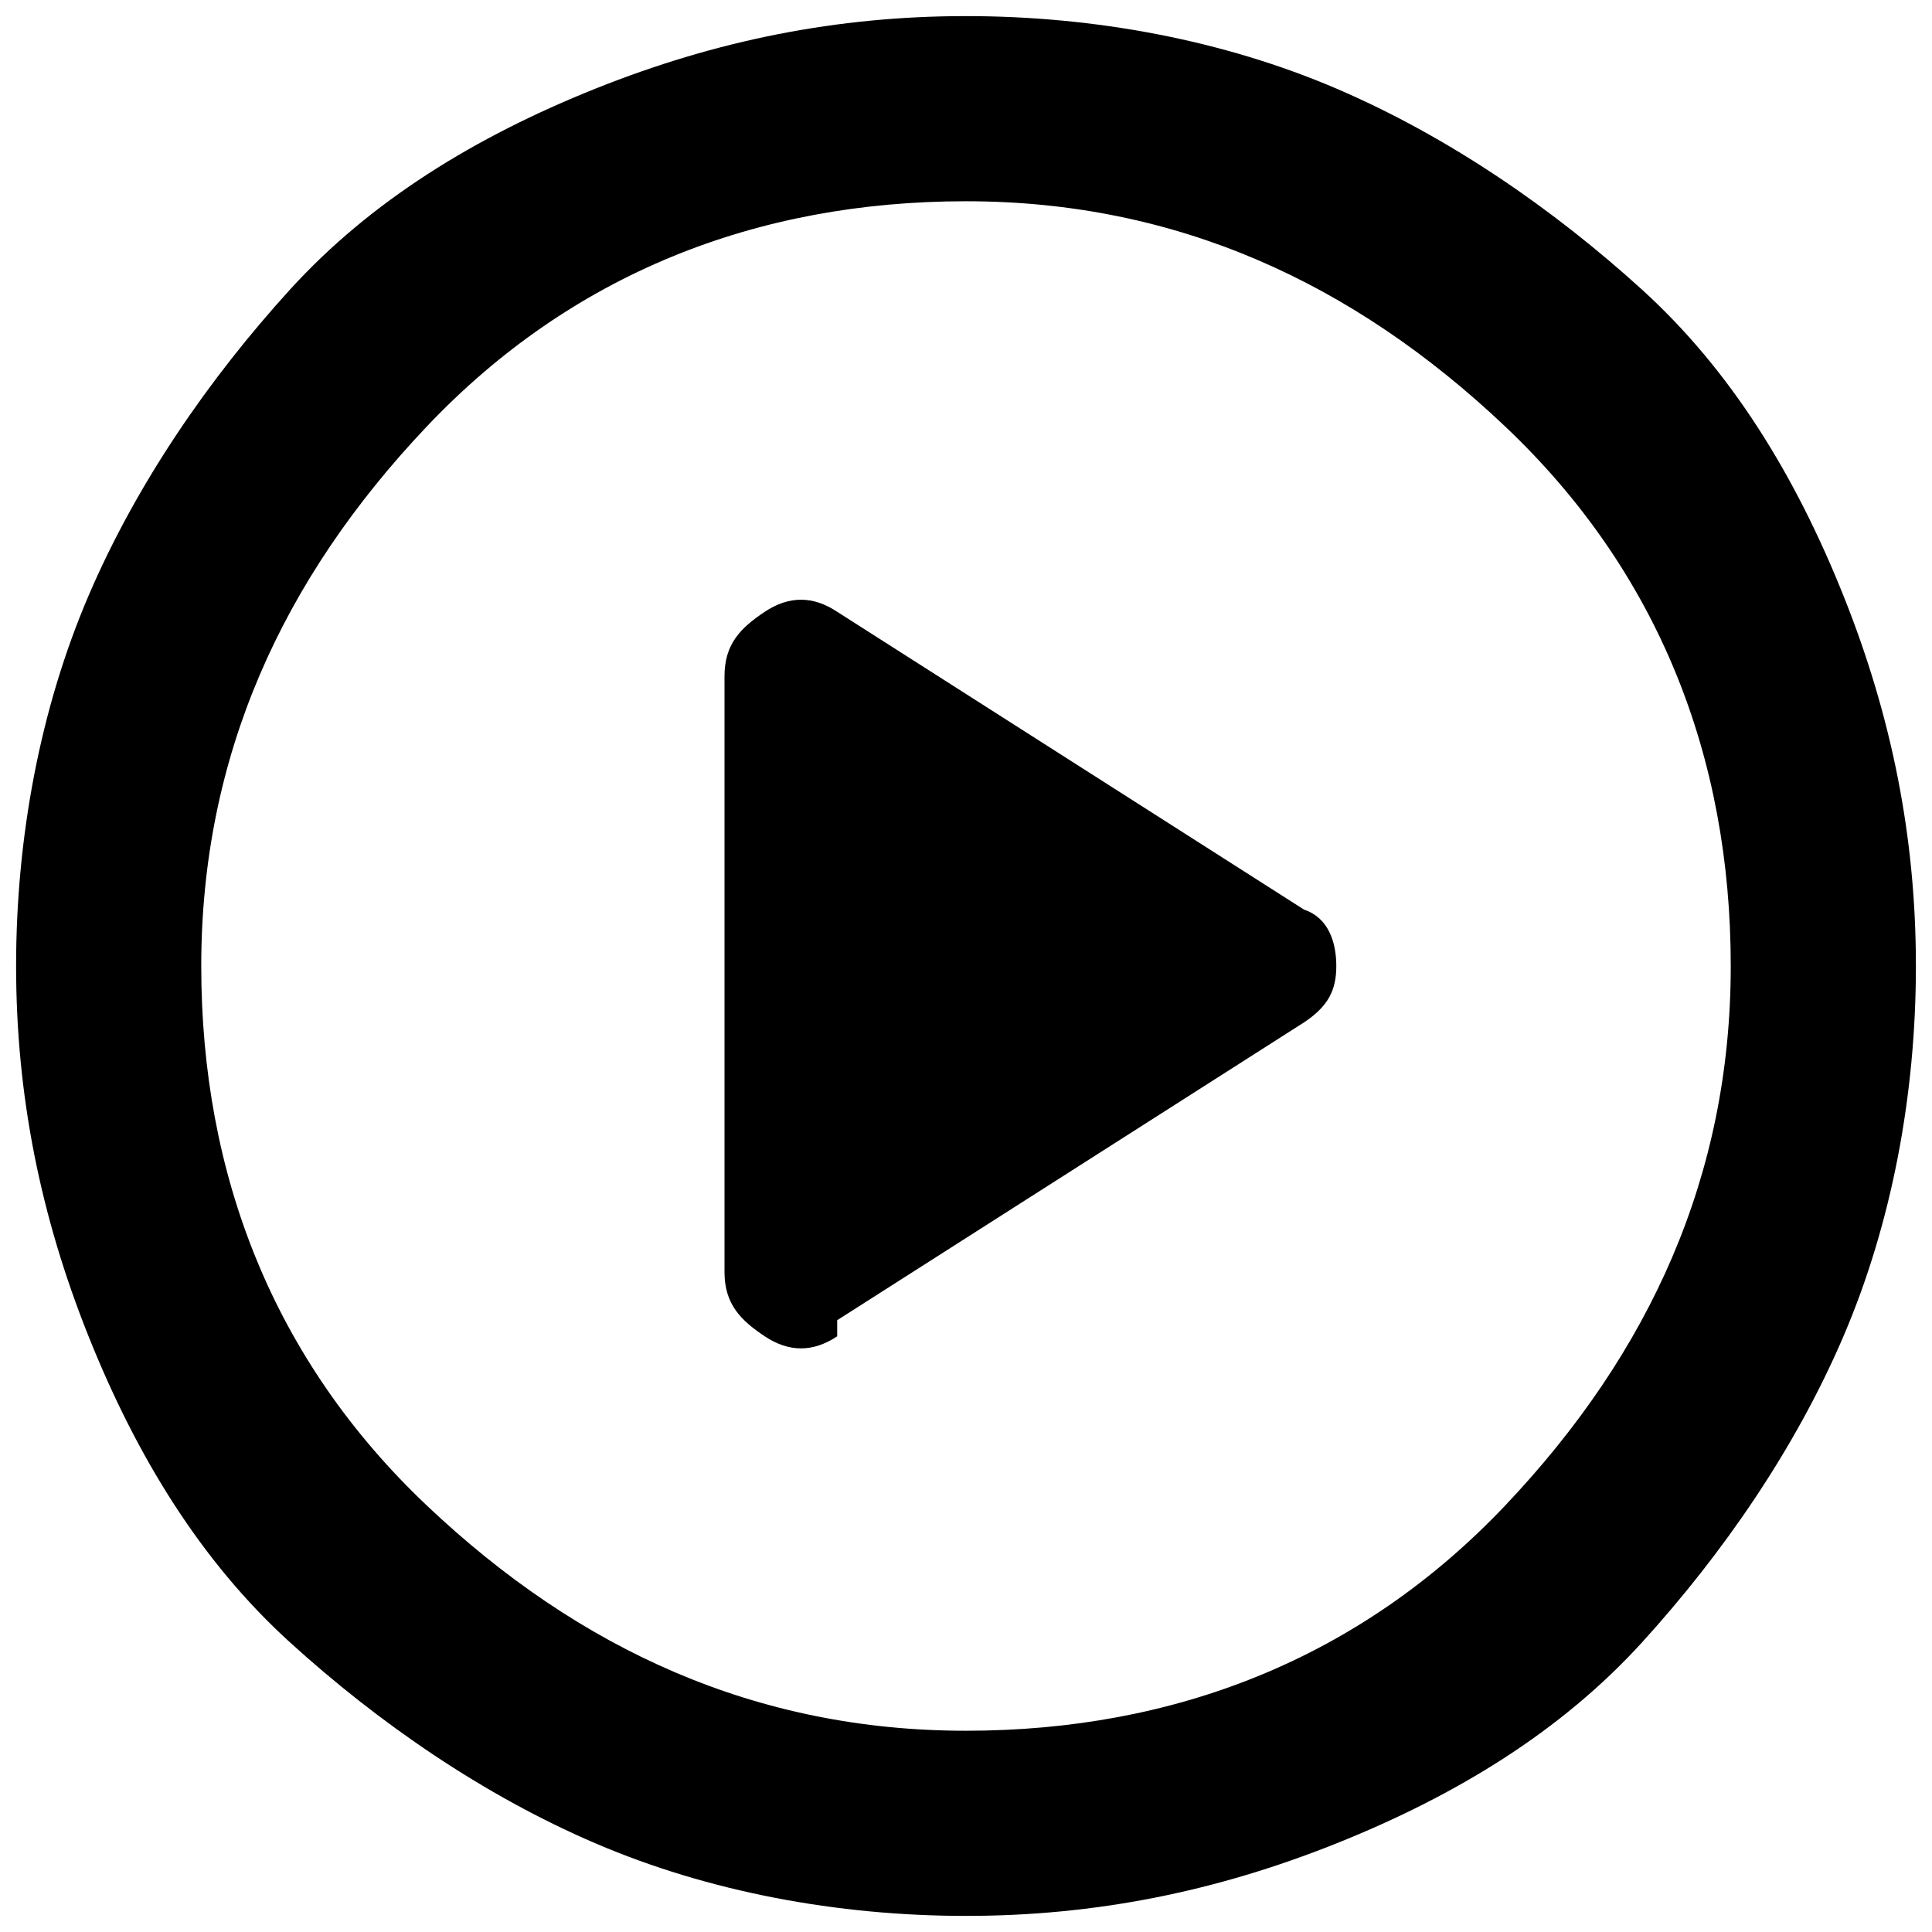
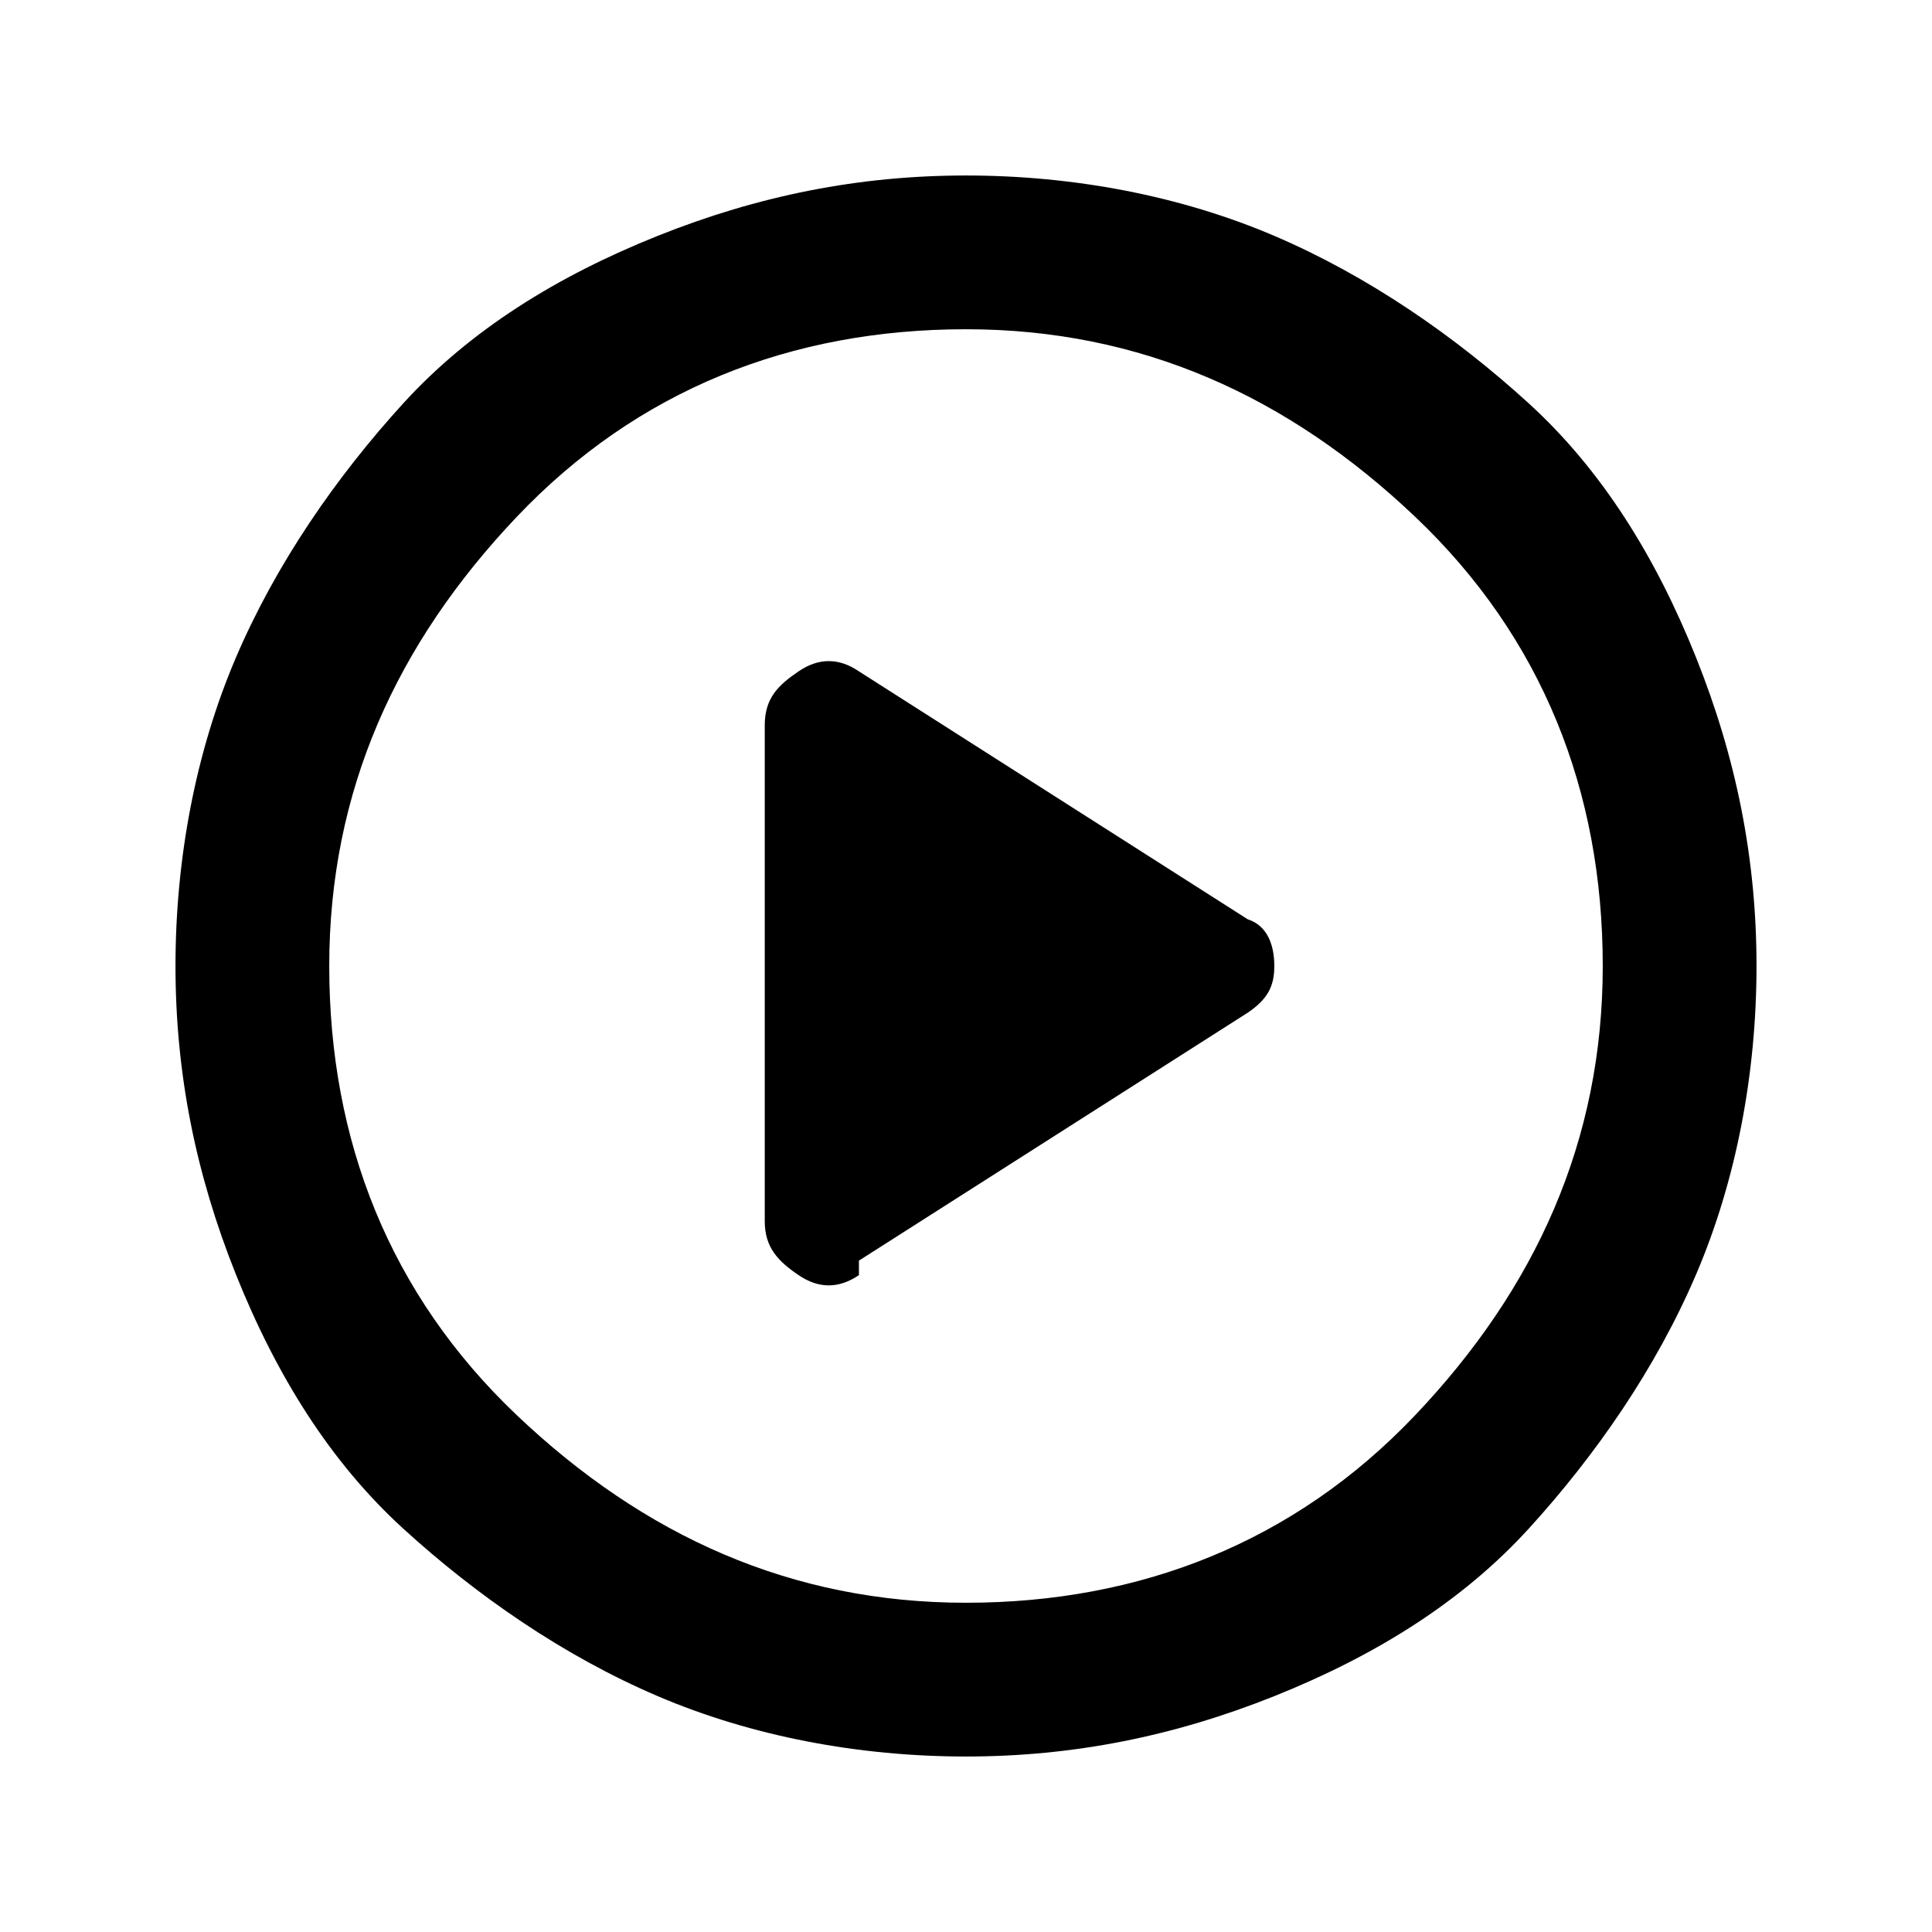
<svg xmlns="http://www.w3.org/2000/svg" viewBox="0 0 24 24">
-   <path d="M10.4,16.4l5.8-3.7c.3-.2.4-.4.4-.7s-.1-.6-.4-.7l-5.8-3.7c-.3-.2-.6-.2-.9,0s-.5.4-.5.8v7.4c0,.4.2.6.5.8s.6.2.9,0ZM12,23.8c-1.6,0-3.2-.3-4.6-.9s-2.7-1.5-3.8-2.5-1.9-2.3-2.5-3.8S.2,13.6.2,12s.3-3.2.9-4.6,1.5-2.7,2.5-3.8,2.3-1.9,3.8-2.5S10.4.2,12,.2s3.2.3,4.6.9,2.7,1.5,3.8,2.5,1.9,2.3,2.5,3.8.9,3,.9,4.6-.3,3.2-.9,4.6-1.5,2.7-2.5,3.8-2.3,1.9-3.8,2.5-3,.9-4.6.9ZM12,21.5c2.6,0,4.9-.9,6.7-2.8s2.8-4.1,2.8-6.7-.9-4.9-2.8-6.7-4.1-2.8-6.7-2.8-4.9.9-6.7,2.8-2.8,4.1-2.8,6.7.9,4.9,2.8,6.7,4.1,2.8,6.7,2.8Z" />
+   <path d="M10.67,15.66l4.83-3.08c.25-.17.33-.33.33-.58s-.08-.5-.33-.58l-4.83-3.08c-.25-.17-.5-.17-.75,0s-.42.33-.42.67v6.16c0,.33.17.5.42.67s.5.17.75,0v-.17ZM12,21.82c-1.33,0-2.66-.25-3.83-.75s-2.25-1.25-3.16-2.08-1.58-1.91-2.08-3.16-.75-2.5-.75-3.83.25-2.66.75-3.83,1.25-2.25,2.08-3.16,1.91-1.58,3.16-2.08,2.5-.75,3.83-.75,2.66.25,3.83.75c1.17.5,2.25,1.25,3.16,2.08s1.58,1.91,2.08,3.16.75,2.5.75,3.83-.25,2.66-.75,3.83c-.5,1.17-1.25,2.25-2.08,3.16s-1.91,1.58-3.16,2.08-2.5.75-3.83.75ZM12,19.91c2.16,0,4.08-.75,5.58-2.33s2.33-3.41,2.33-5.58-.75-4.08-2.33-5.58-3.41-2.33-5.58-2.33-4.08.75-5.58,2.33-2.33,3.41-2.33,5.58.75,4.08,2.33,5.58,3.41,2.33,5.58,2.33Z" />
</svg>
